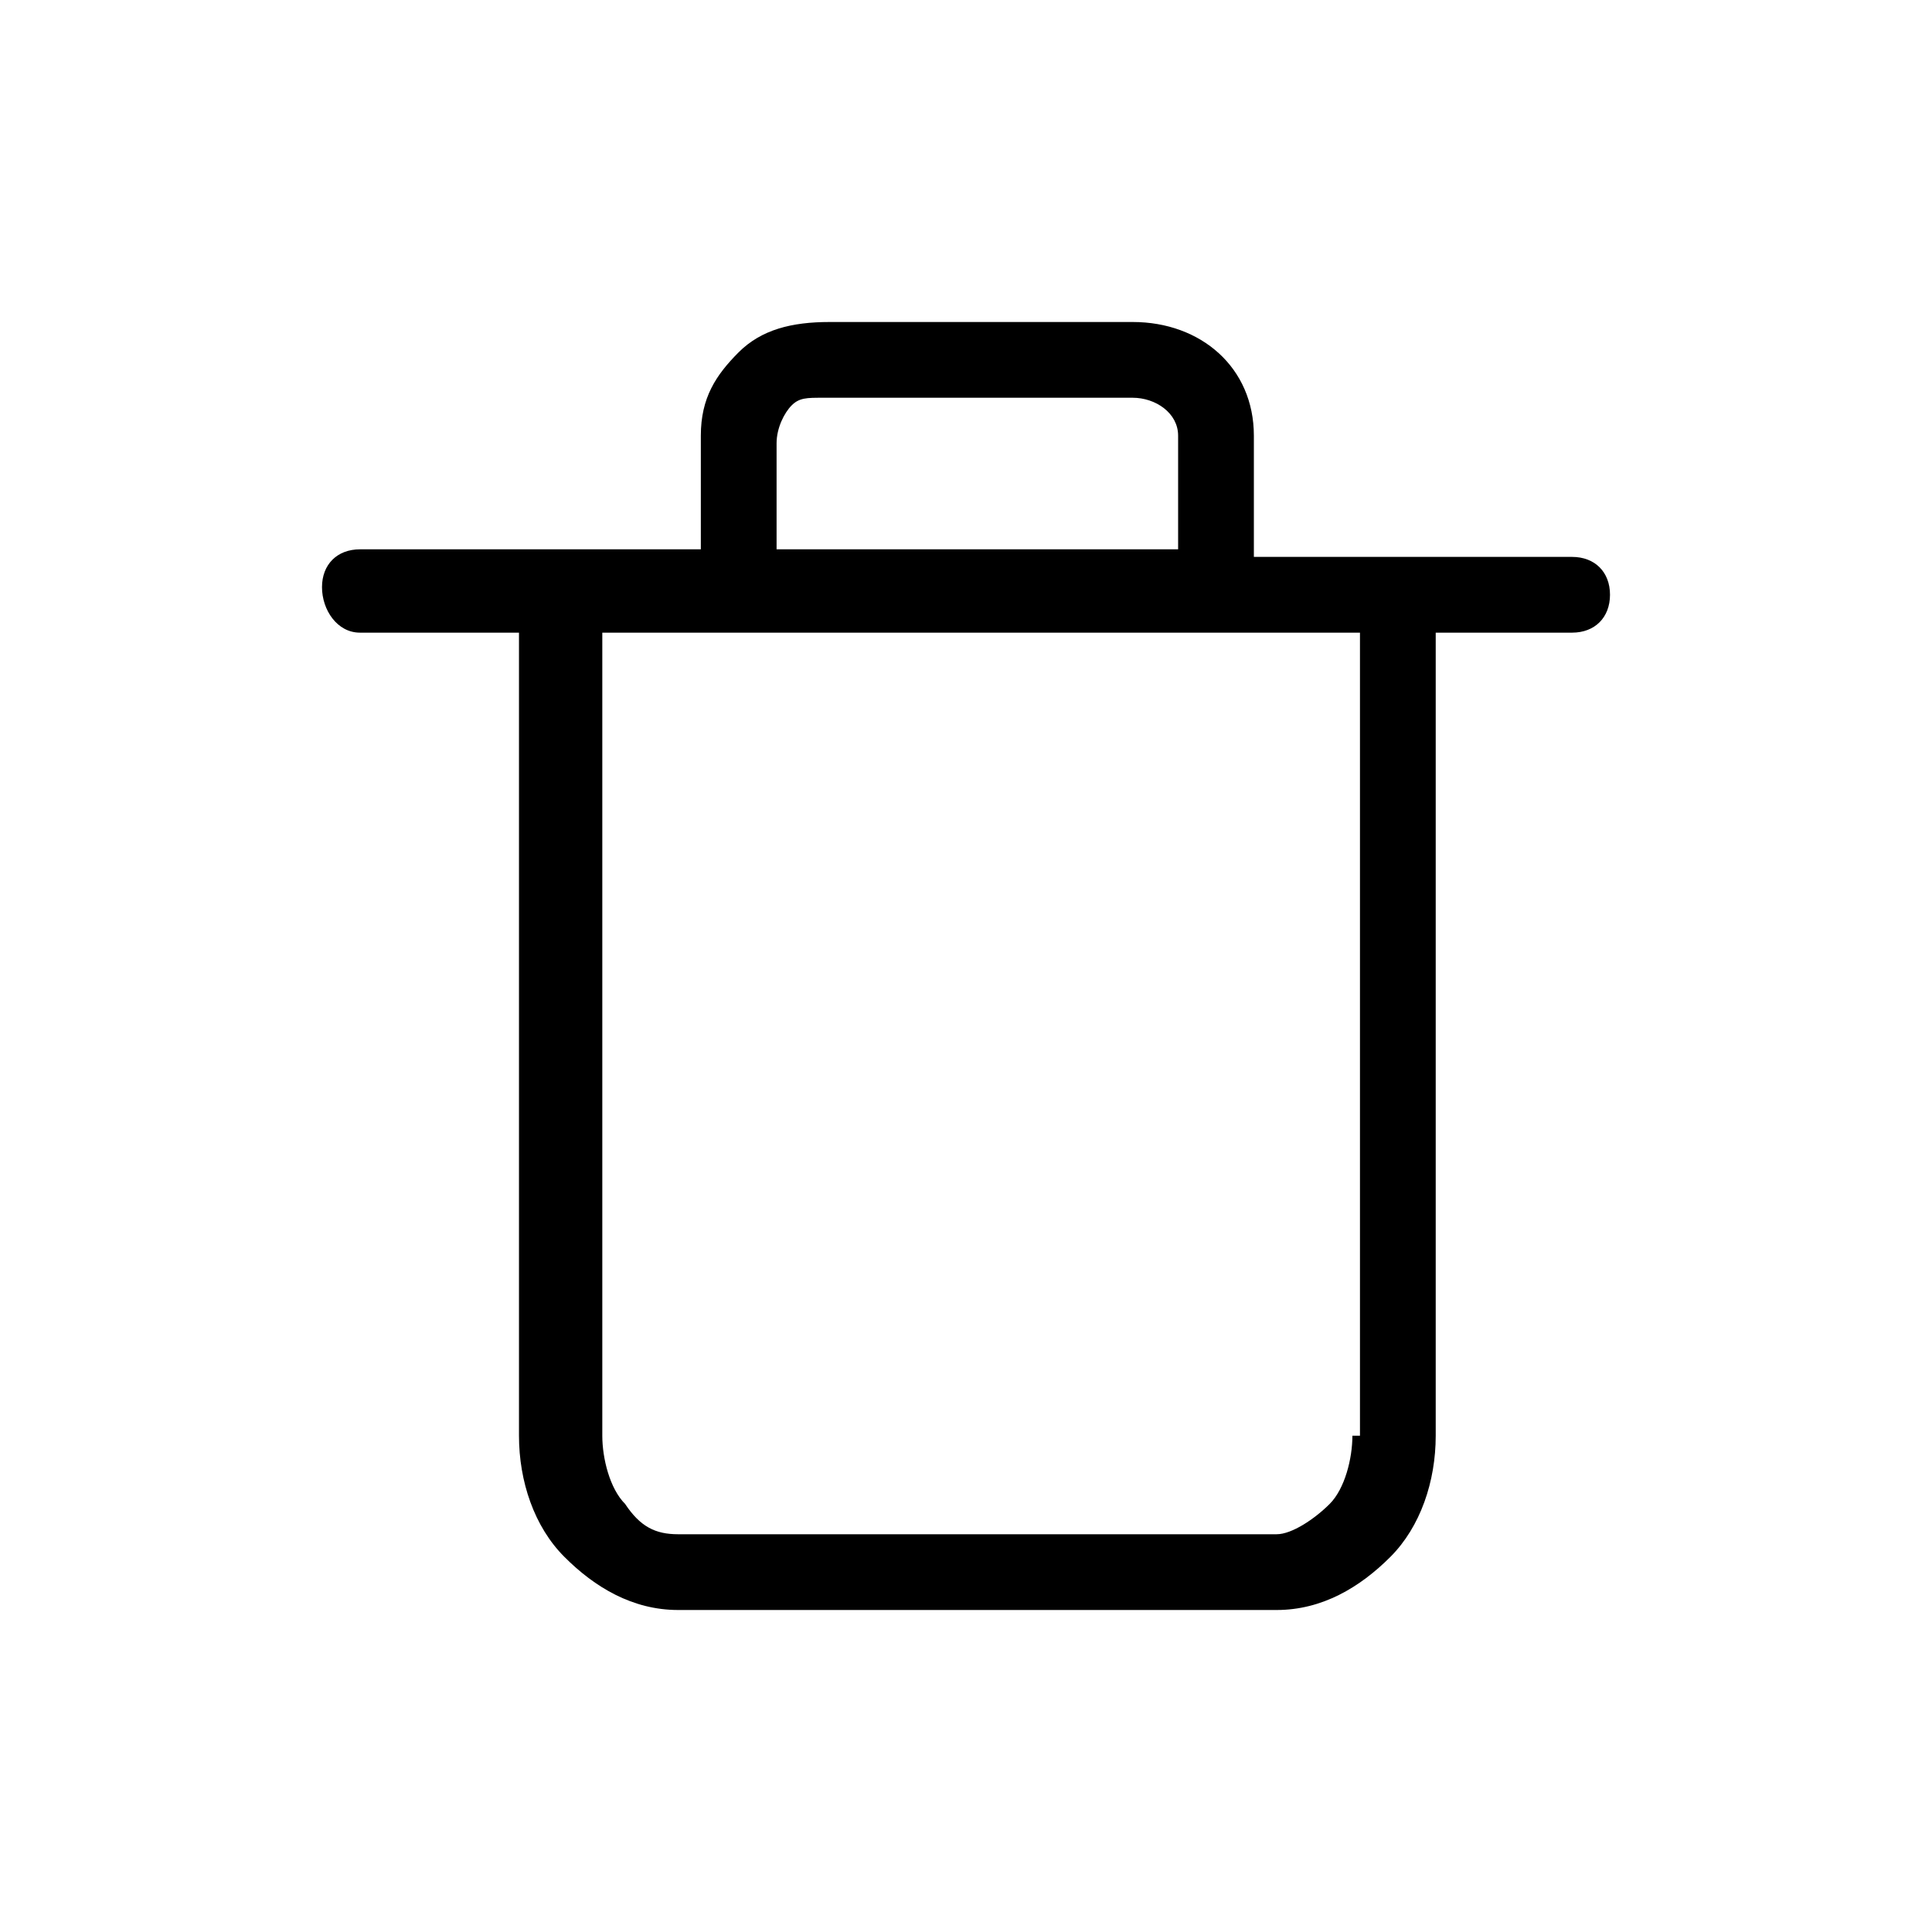
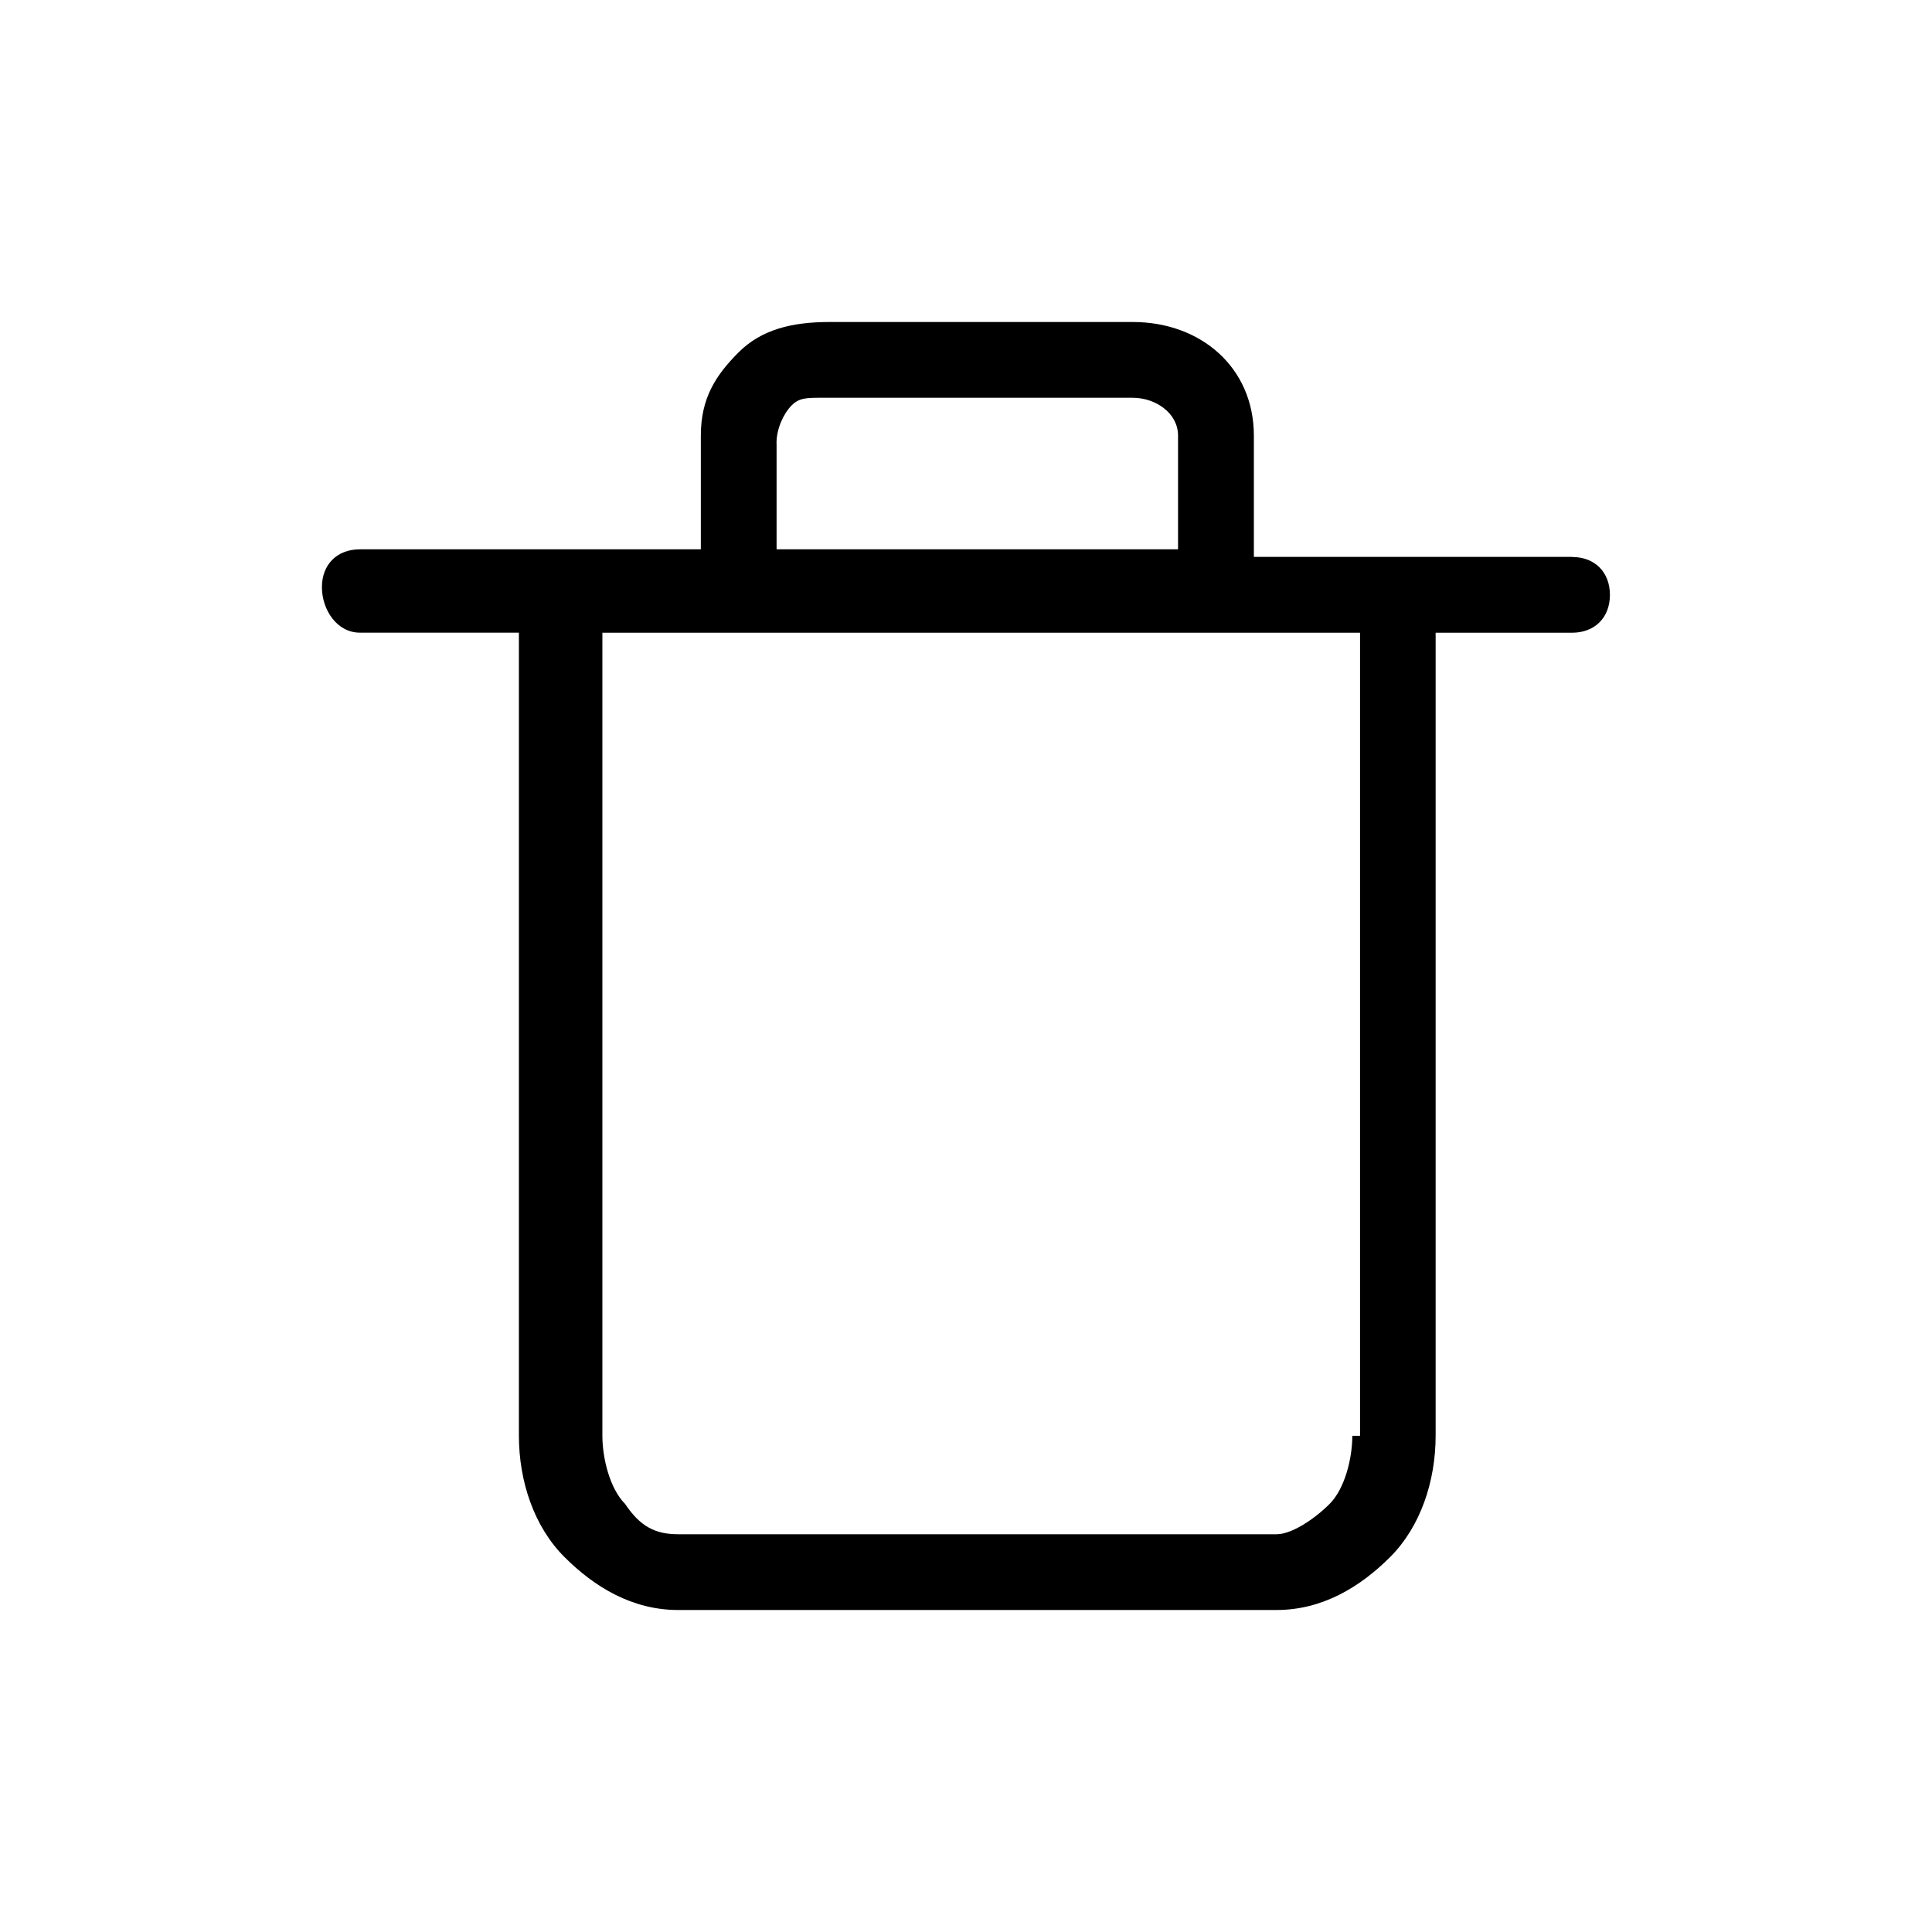
- <svg xmlns="http://www.w3.org/2000/svg" width="24" height="24" viewBox="0 0 24 24" fill="none">
-   <path d="M19.529 6.918H15.576V5.412C15.576 4.565 14.918 4 14.071 4H10.306C9.835 4 9.459 4.094 9.176 4.376C8.894 4.659 8.706 4.941 8.706 5.412V6.824H4.471C4.188 6.824 4 7.012 4 7.294C4 7.576 4.188 7.859 4.471 7.859H6.447V17.835C6.447 18.4 6.635 18.965 7.012 19.341C7.388 19.718 7.859 20 8.424 20H15.859C16.424 20 16.894 19.718 17.271 19.341C17.647 18.965 17.835 18.4 17.835 17.835V7.859H19.529C19.812 7.859 20 7.671 20 7.388C20 7.106 19.812 6.918 19.529 6.918ZM9.647 5.506C9.647 5.318 9.741 5.129 9.835 5.035C9.929 4.941 10.024 4.941 10.212 4.941H14.071C14.353 4.941 14.635 5.129 14.635 5.412V6.824H9.647V5.506ZM16.8 17.835C16.8 18.118 16.706 18.494 16.518 18.682C16.329 18.871 16.047 19.059 15.859 19.059H8.424C8.141 19.059 7.953 18.965 7.765 18.682C7.576 18.494 7.482 18.118 7.482 17.835V7.859H16.894V17.835H16.8Z" fill="currentColor" />
+ <svg xmlns="http://www.w3.org/2000/svg" width="24" height="24" fill="none">
+   <path d="M19.53 6.918h-3.954V5.412c0-.847-.658-1.412-1.505-1.412h-3.765c-.47 0-.847.094-1.13.376-.282.283-.47.565-.47 1.036v1.412H4.47c-.283 0-.471.188-.471.47s.188.565.47.565h1.977v9.976c0 .565.188 1.13.565 1.506.376.377.847.659 1.412.659h7.435c.565 0 1.035-.282 1.412-.659.376-.376.564-.941.564-1.506V7.86h1.694c.283 0 .471-.188.471-.47 0-.283-.188-.471-.47-.471ZM9.646 5.506c0-.188.094-.377.188-.47.094-.095.188-.095.377-.095h3.859c.282 0 .564.188.564.47v1.413H9.647V5.506Zm7.153 12.33c0 .282-.094.658-.282.846-.189.189-.47.377-.66.377H8.425c-.283 0-.471-.094-.66-.377-.188-.188-.282-.564-.282-.847V7.86h9.412v9.976H16.8Z" fill="currentColor" />
</svg>
